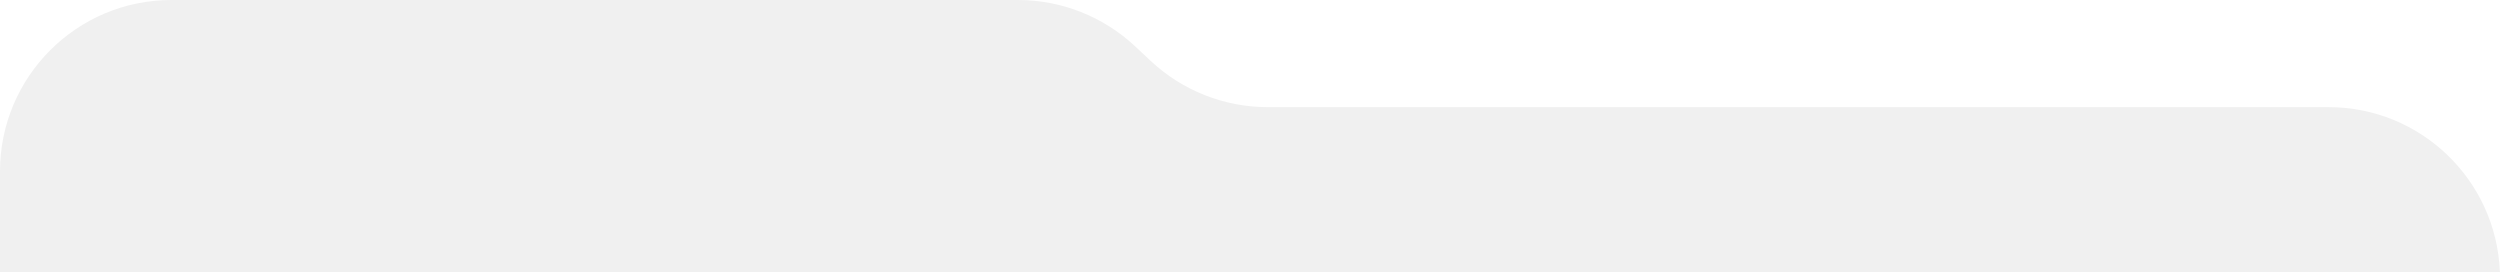
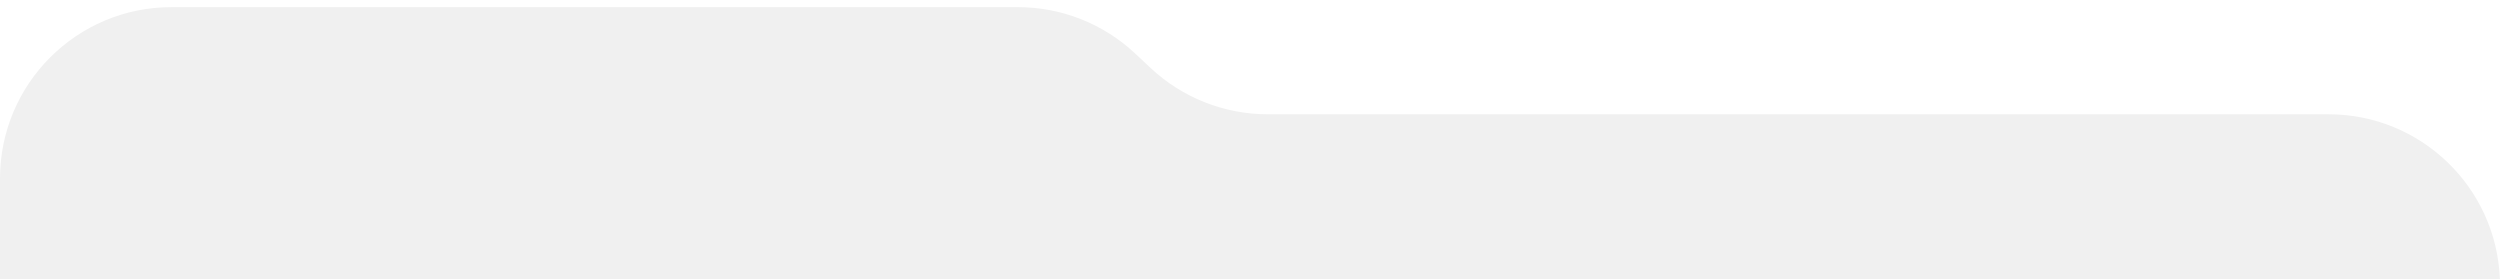
- <svg xmlns="http://www.w3.org/2000/svg" width="350" height="38" viewBox="0 0 350 38" fill="none">
-   <path fill-rule="evenodd" clip-rule="evenodd" d="M24 0H0V24C0 10.745 10.745 0 24 0ZM142.509 0C148.607 0 154.476 2.321 158.924 6.491L161.076 8.509C165.524 12.679 171.393 15 177.491 15H326C338.92 15 349.455 25.209 349.98 38H350V0H142.509Z" fill="white" />
+ <svg xmlns="http://www.w3.org/2000/svg" viewBox="0 0 350 39" fill="none">
+   <path fill-rule="evenodd" clip-rule="evenodd" d="M350 0H0V25C0 11.745 10.745 1 24 1H142.509C148.607 1 154.476 3.321 158.924 7.491L161.076 9.509C165.524 13.679 171.393 16 177.491 16H326C338.92 16 349.455 26.209 349.98 39H350V0Z" fill="white" />
</svg>
